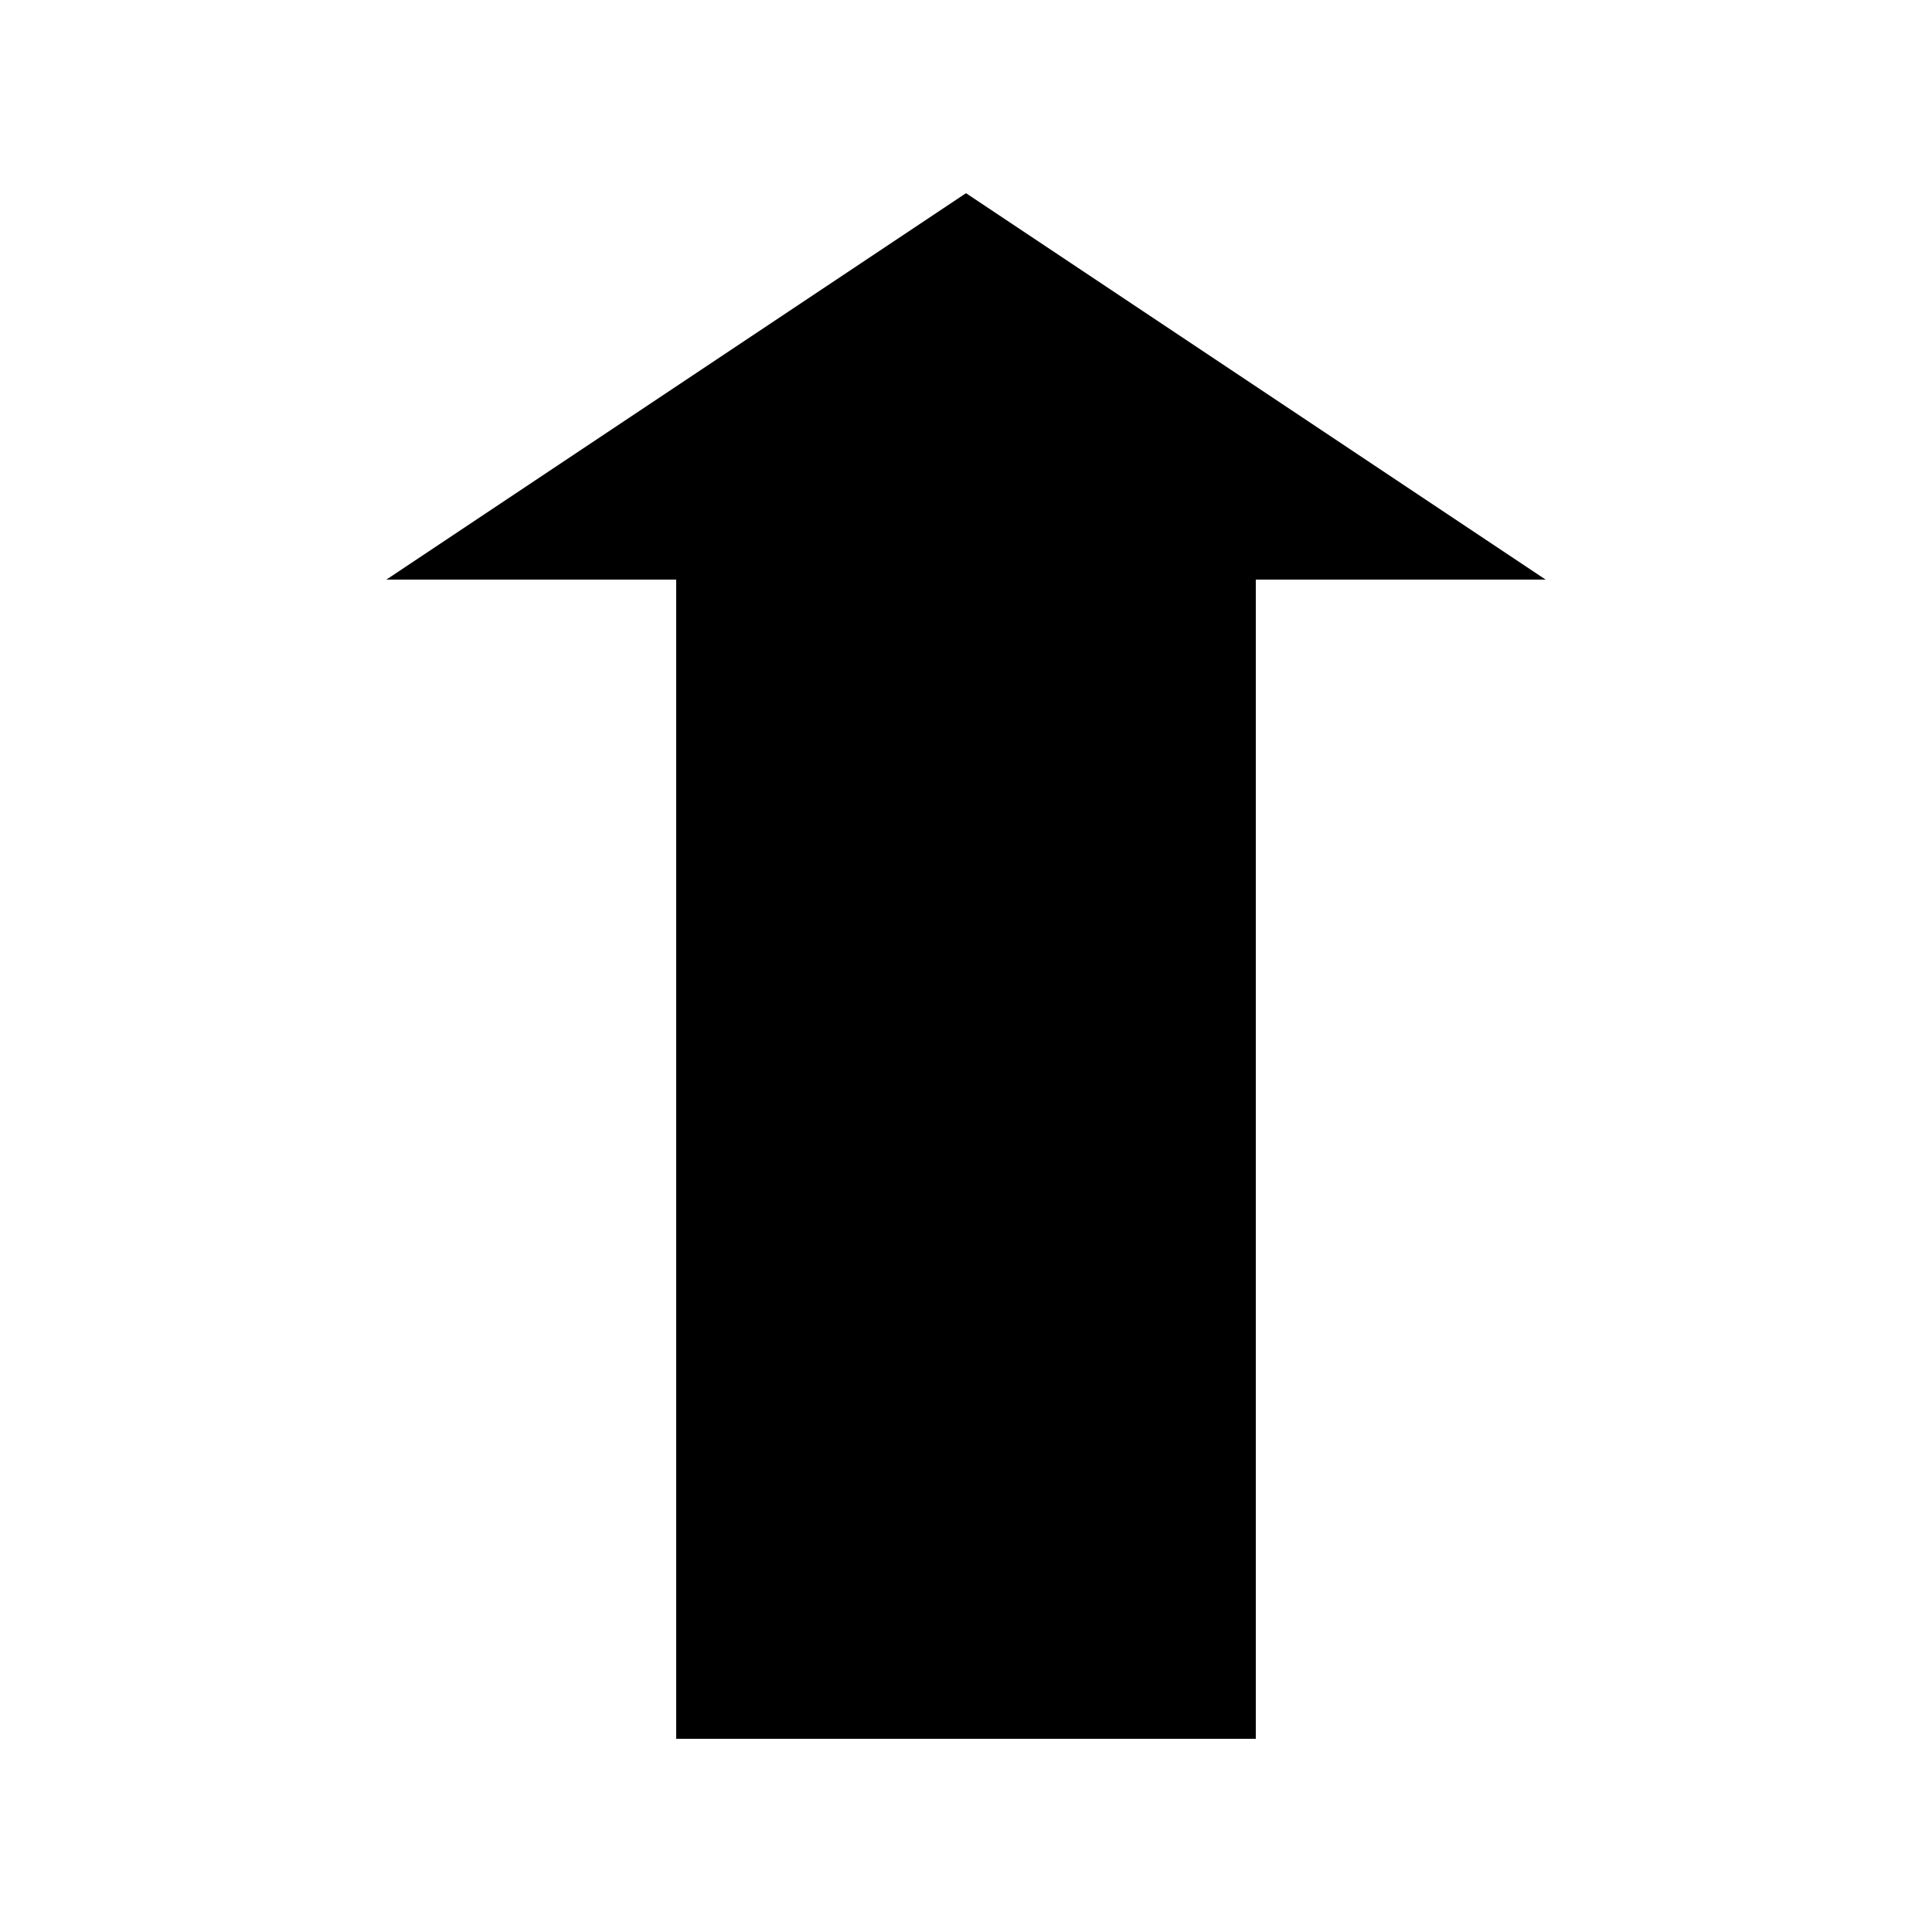
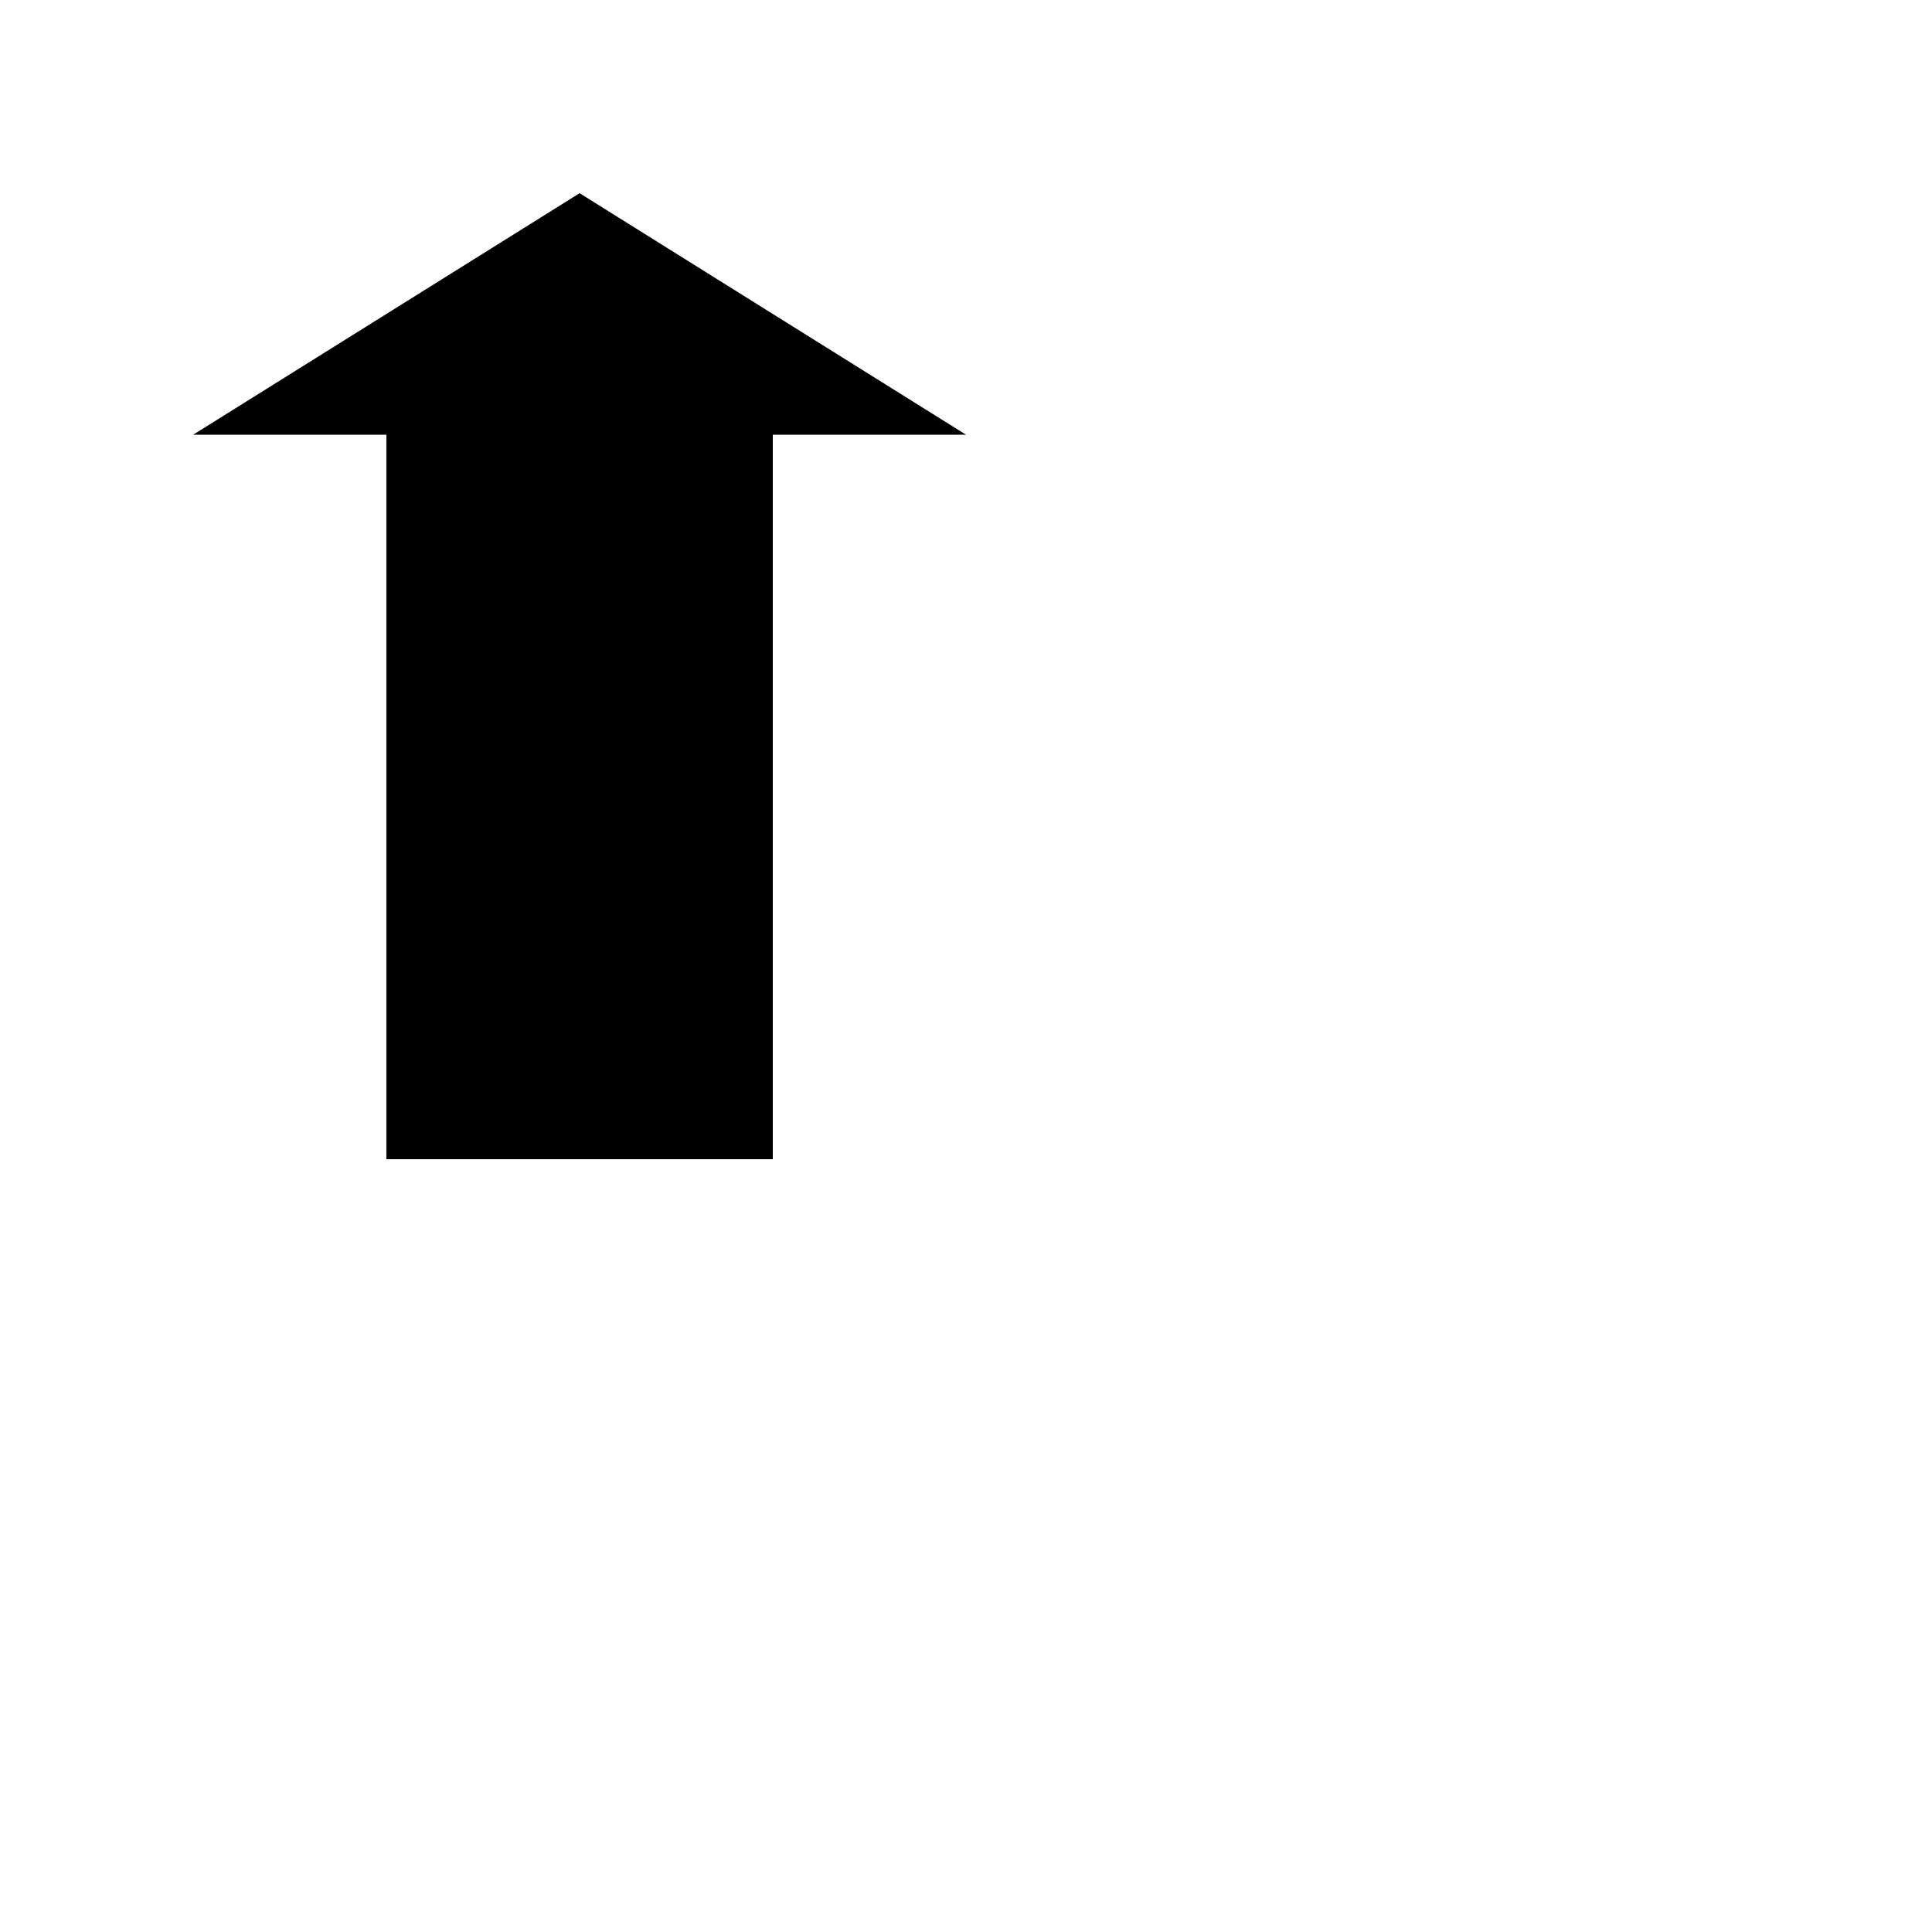
<svg xmlns="http://www.w3.org/2000/svg" version="1.1" baseProfile="full" width="100" height="100" viewBox="0 0 200 200" id="dcms-change">
  <g id="myyarrow">
-     <polygon points="100 0 150 50 125 50 125 200 75 200 75 50 50 50" fill="black" stroke-width="0" transform="translate(-20, 20) scale(1.2, 0.8)" />
+     <polygon points="100 0 150 50 125 50 125 200 75 200 75 50 50 50" fill="black" stroke-width="0" transform="translate(-20, 20) scale(0.8, 0.5)" />
  </g>
</svg>
